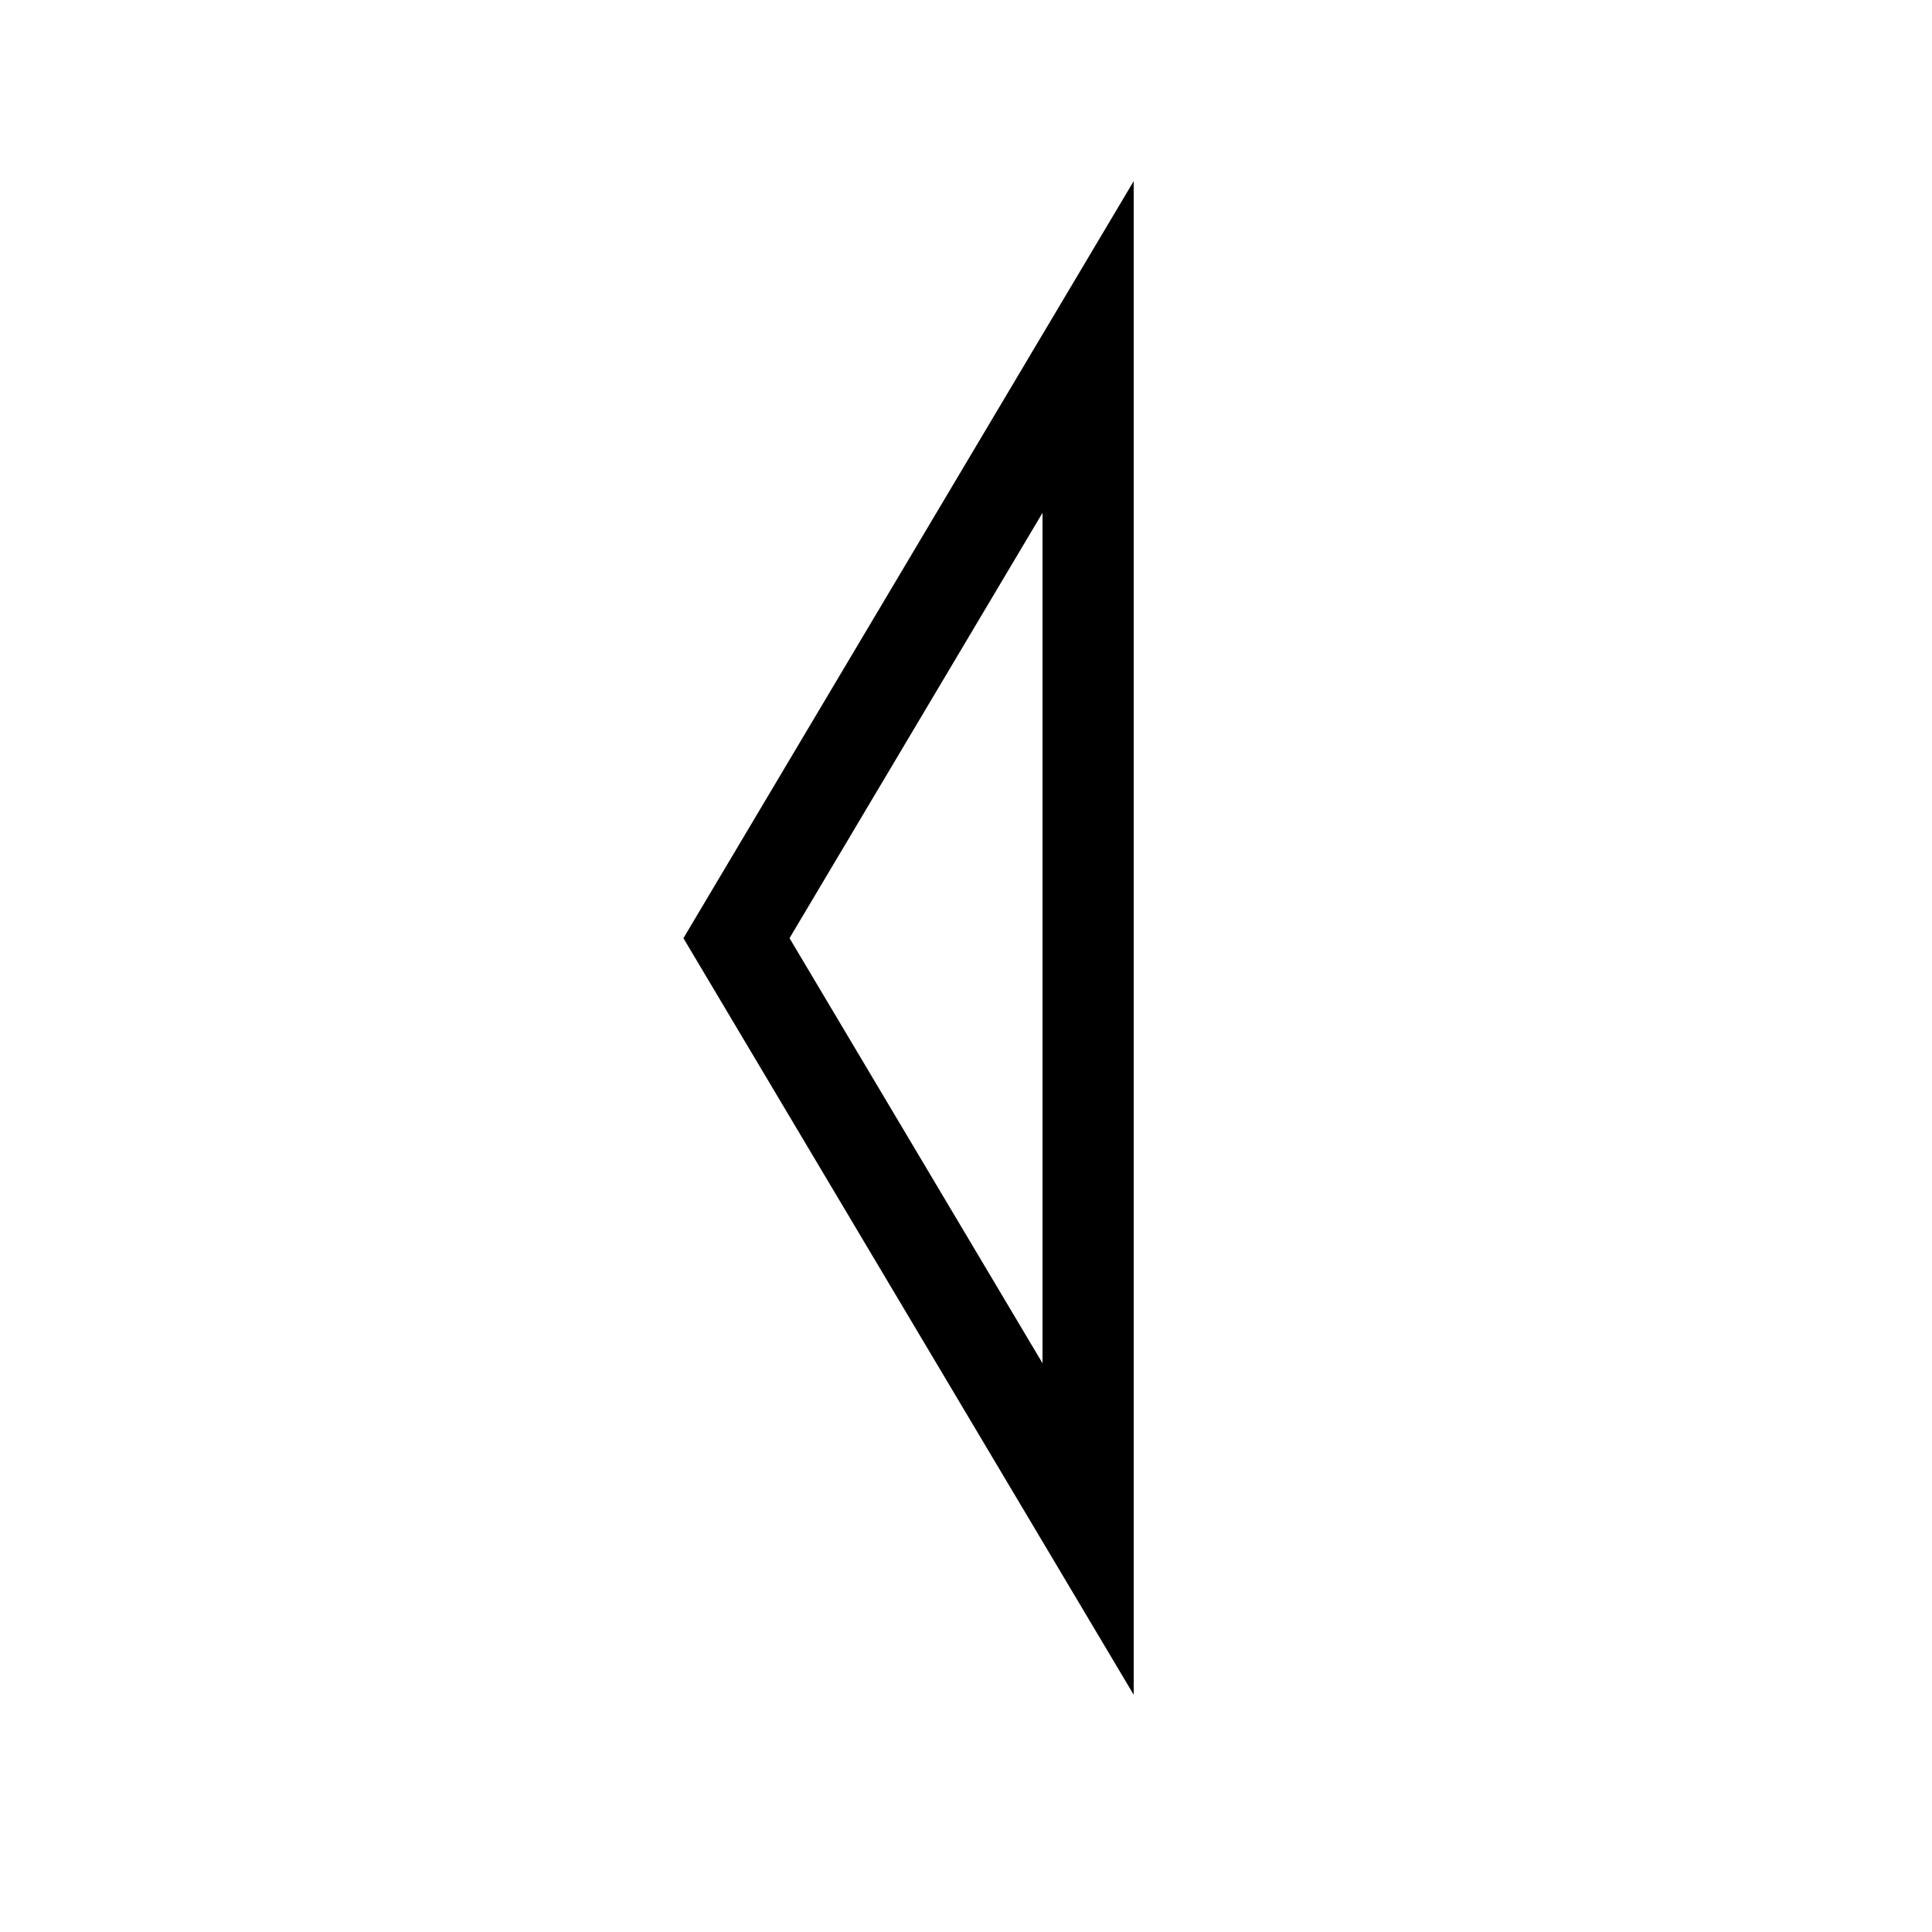
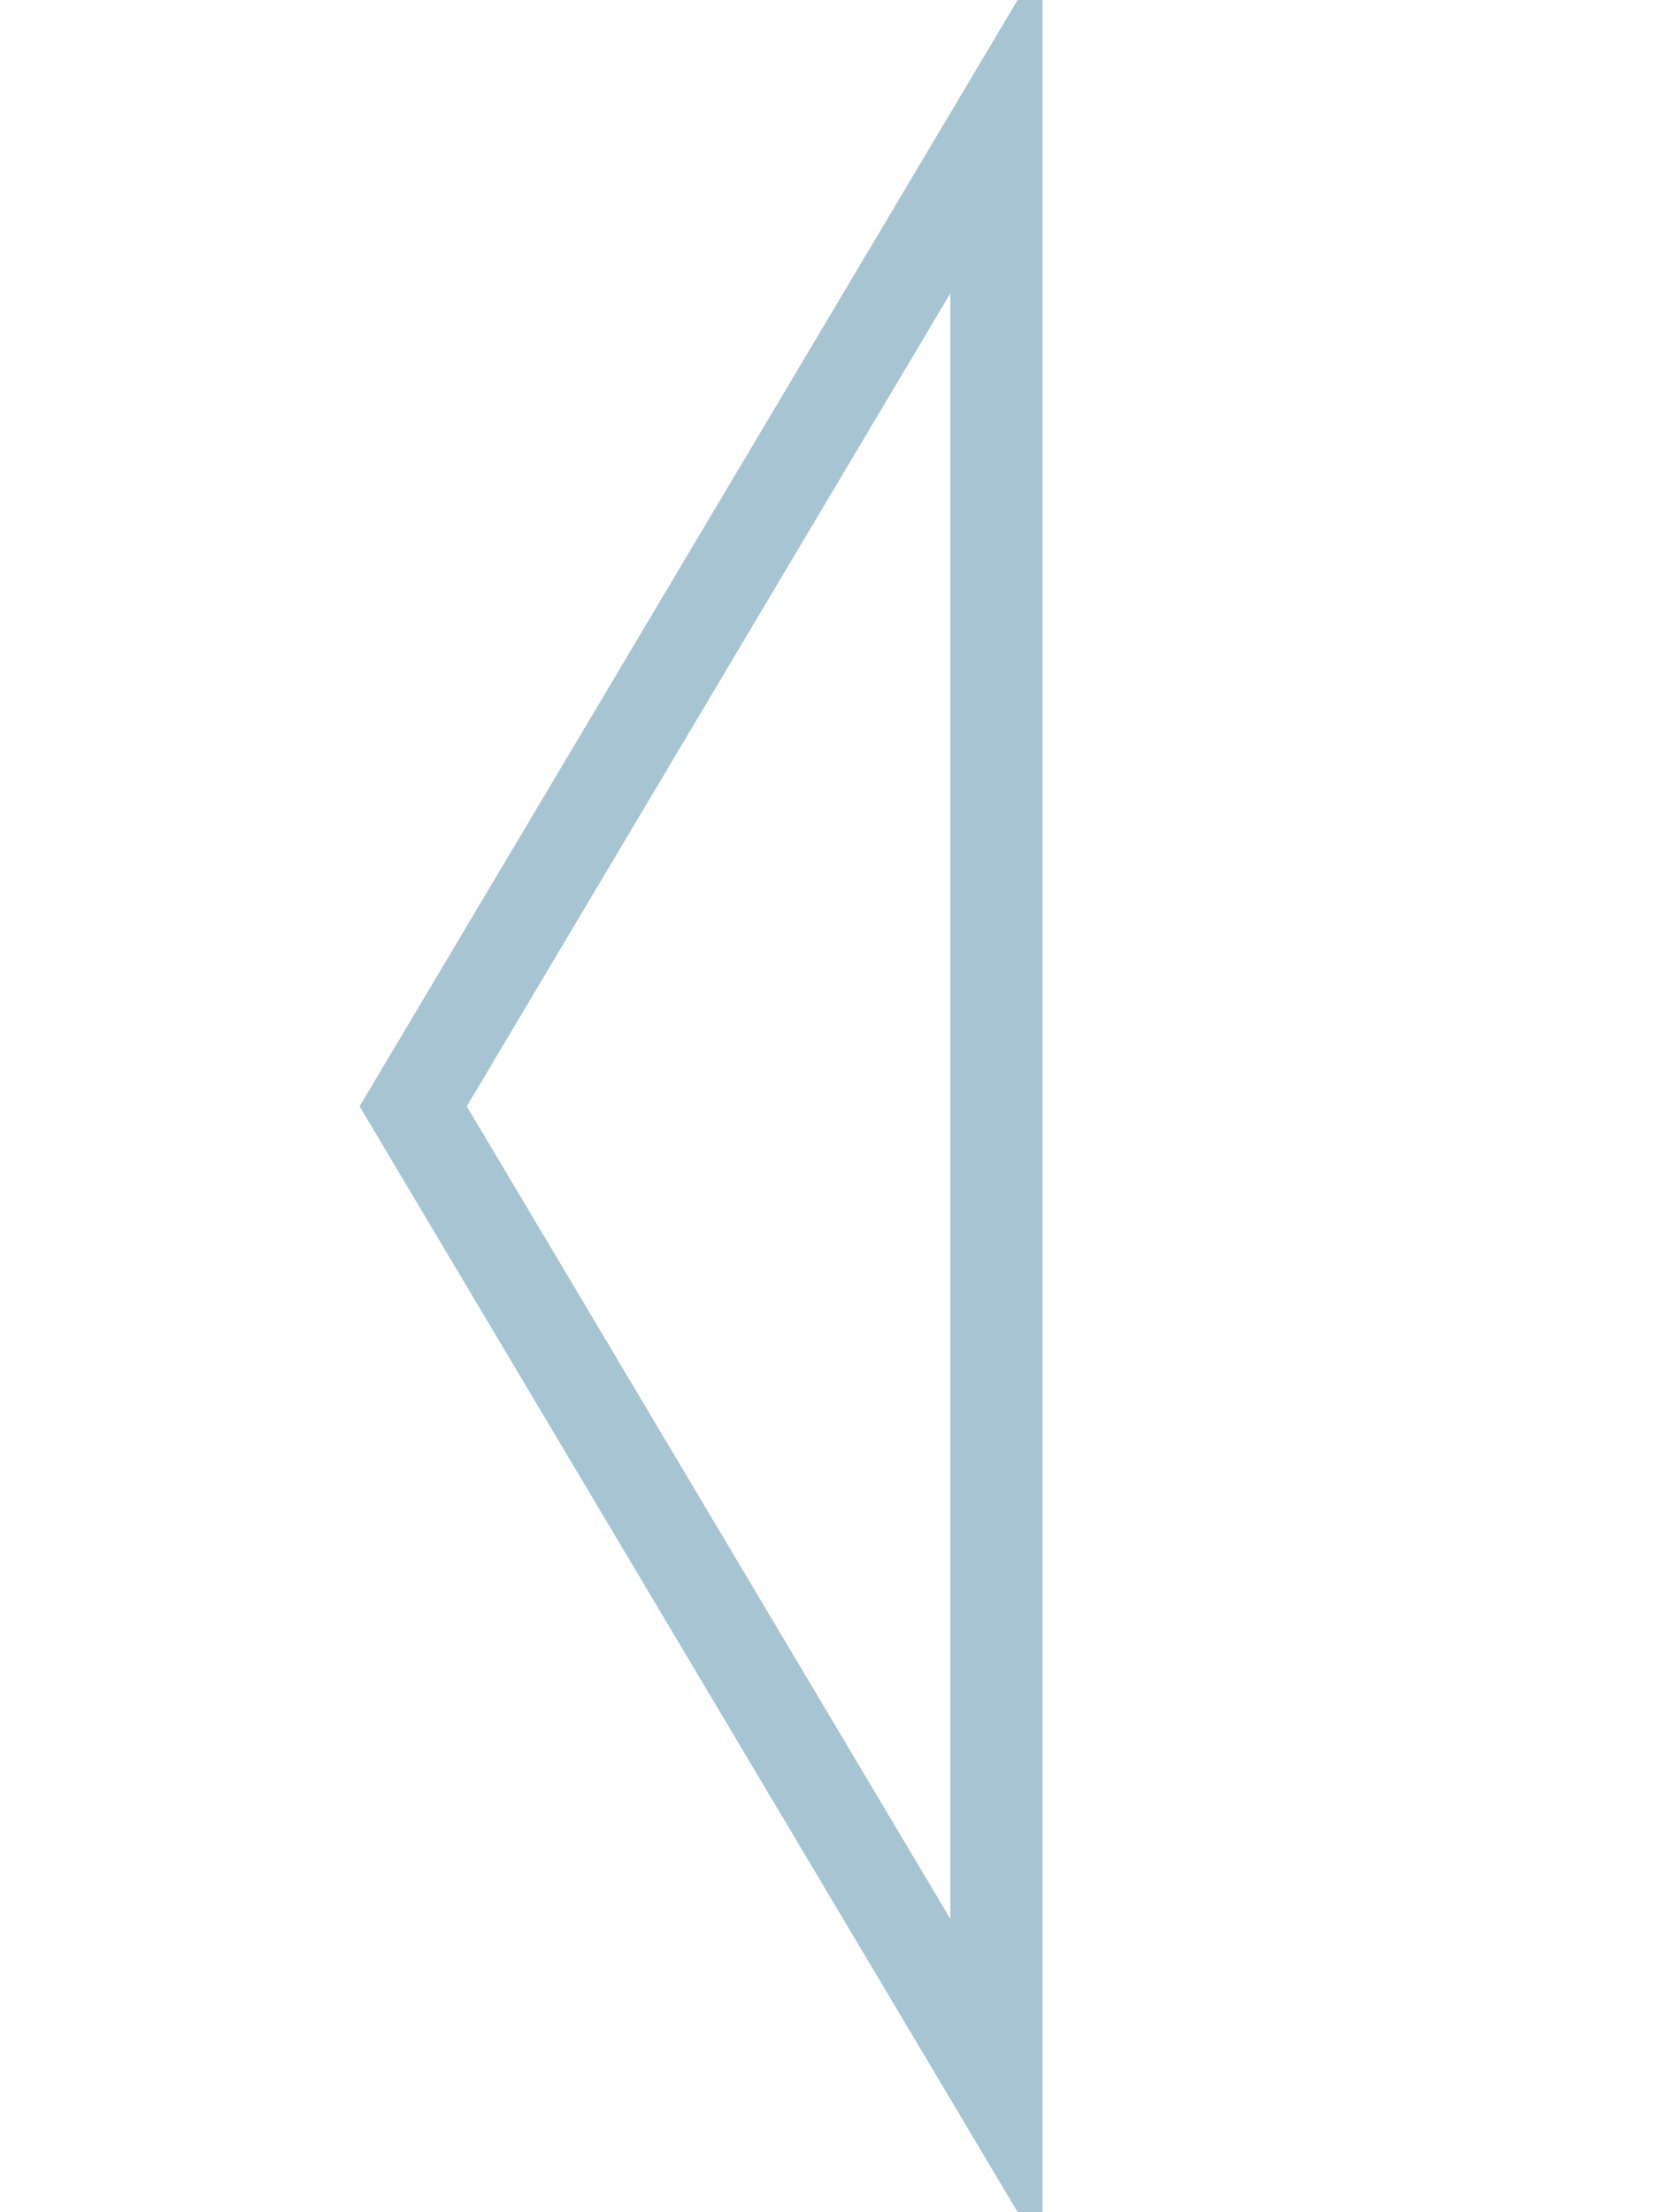
- <svg xmlns="http://www.w3.org/2000/svg" xml:space="preserve" width="50px" height="50px" version="1.1" style="shape-rendering:geometricPrecision; text-rendering:geometricPrecision; image-rendering:optimizeQuality; fill-rule:evenodd; clip-rule:evenodd" viewBox="0 0 50 50">
+ <svg xmlns="http://www.w3.org/2000/svg" xml:space="preserve" width="150px" height="200px" version="1.1" style="shape-rendering:geometricPrecision; text-rendering:geometricPrecision; image-rendering:optimizeQuality; fill-rule:evenodd; clip-rule:evenodd" viewBox="0 0 150 200">
  <defs>
    <style type="text/css">
   
-     .str0 {stroke:black;stroke-width:2.36;stroke-miterlimit:22.926}
+     .str0 {stroke:#A7C4D2;stroke-width:8.33;stroke-miterlimit:22.926}
    .fil0 {fill:none}
   
  </style>
  </defs>
  <g id="Camada_x0020_1">
-     <polygon class="fil0 str0" points="19.06,24.28 28.16,8.98 28.16,39.57 " />
+     <g id="_2186649883840">
+       <polygon class="fil0 str0" points="37.36,100.03 90.09,11.37 90.09,188.64 " />
+     </g>
  </g>
</svg>
